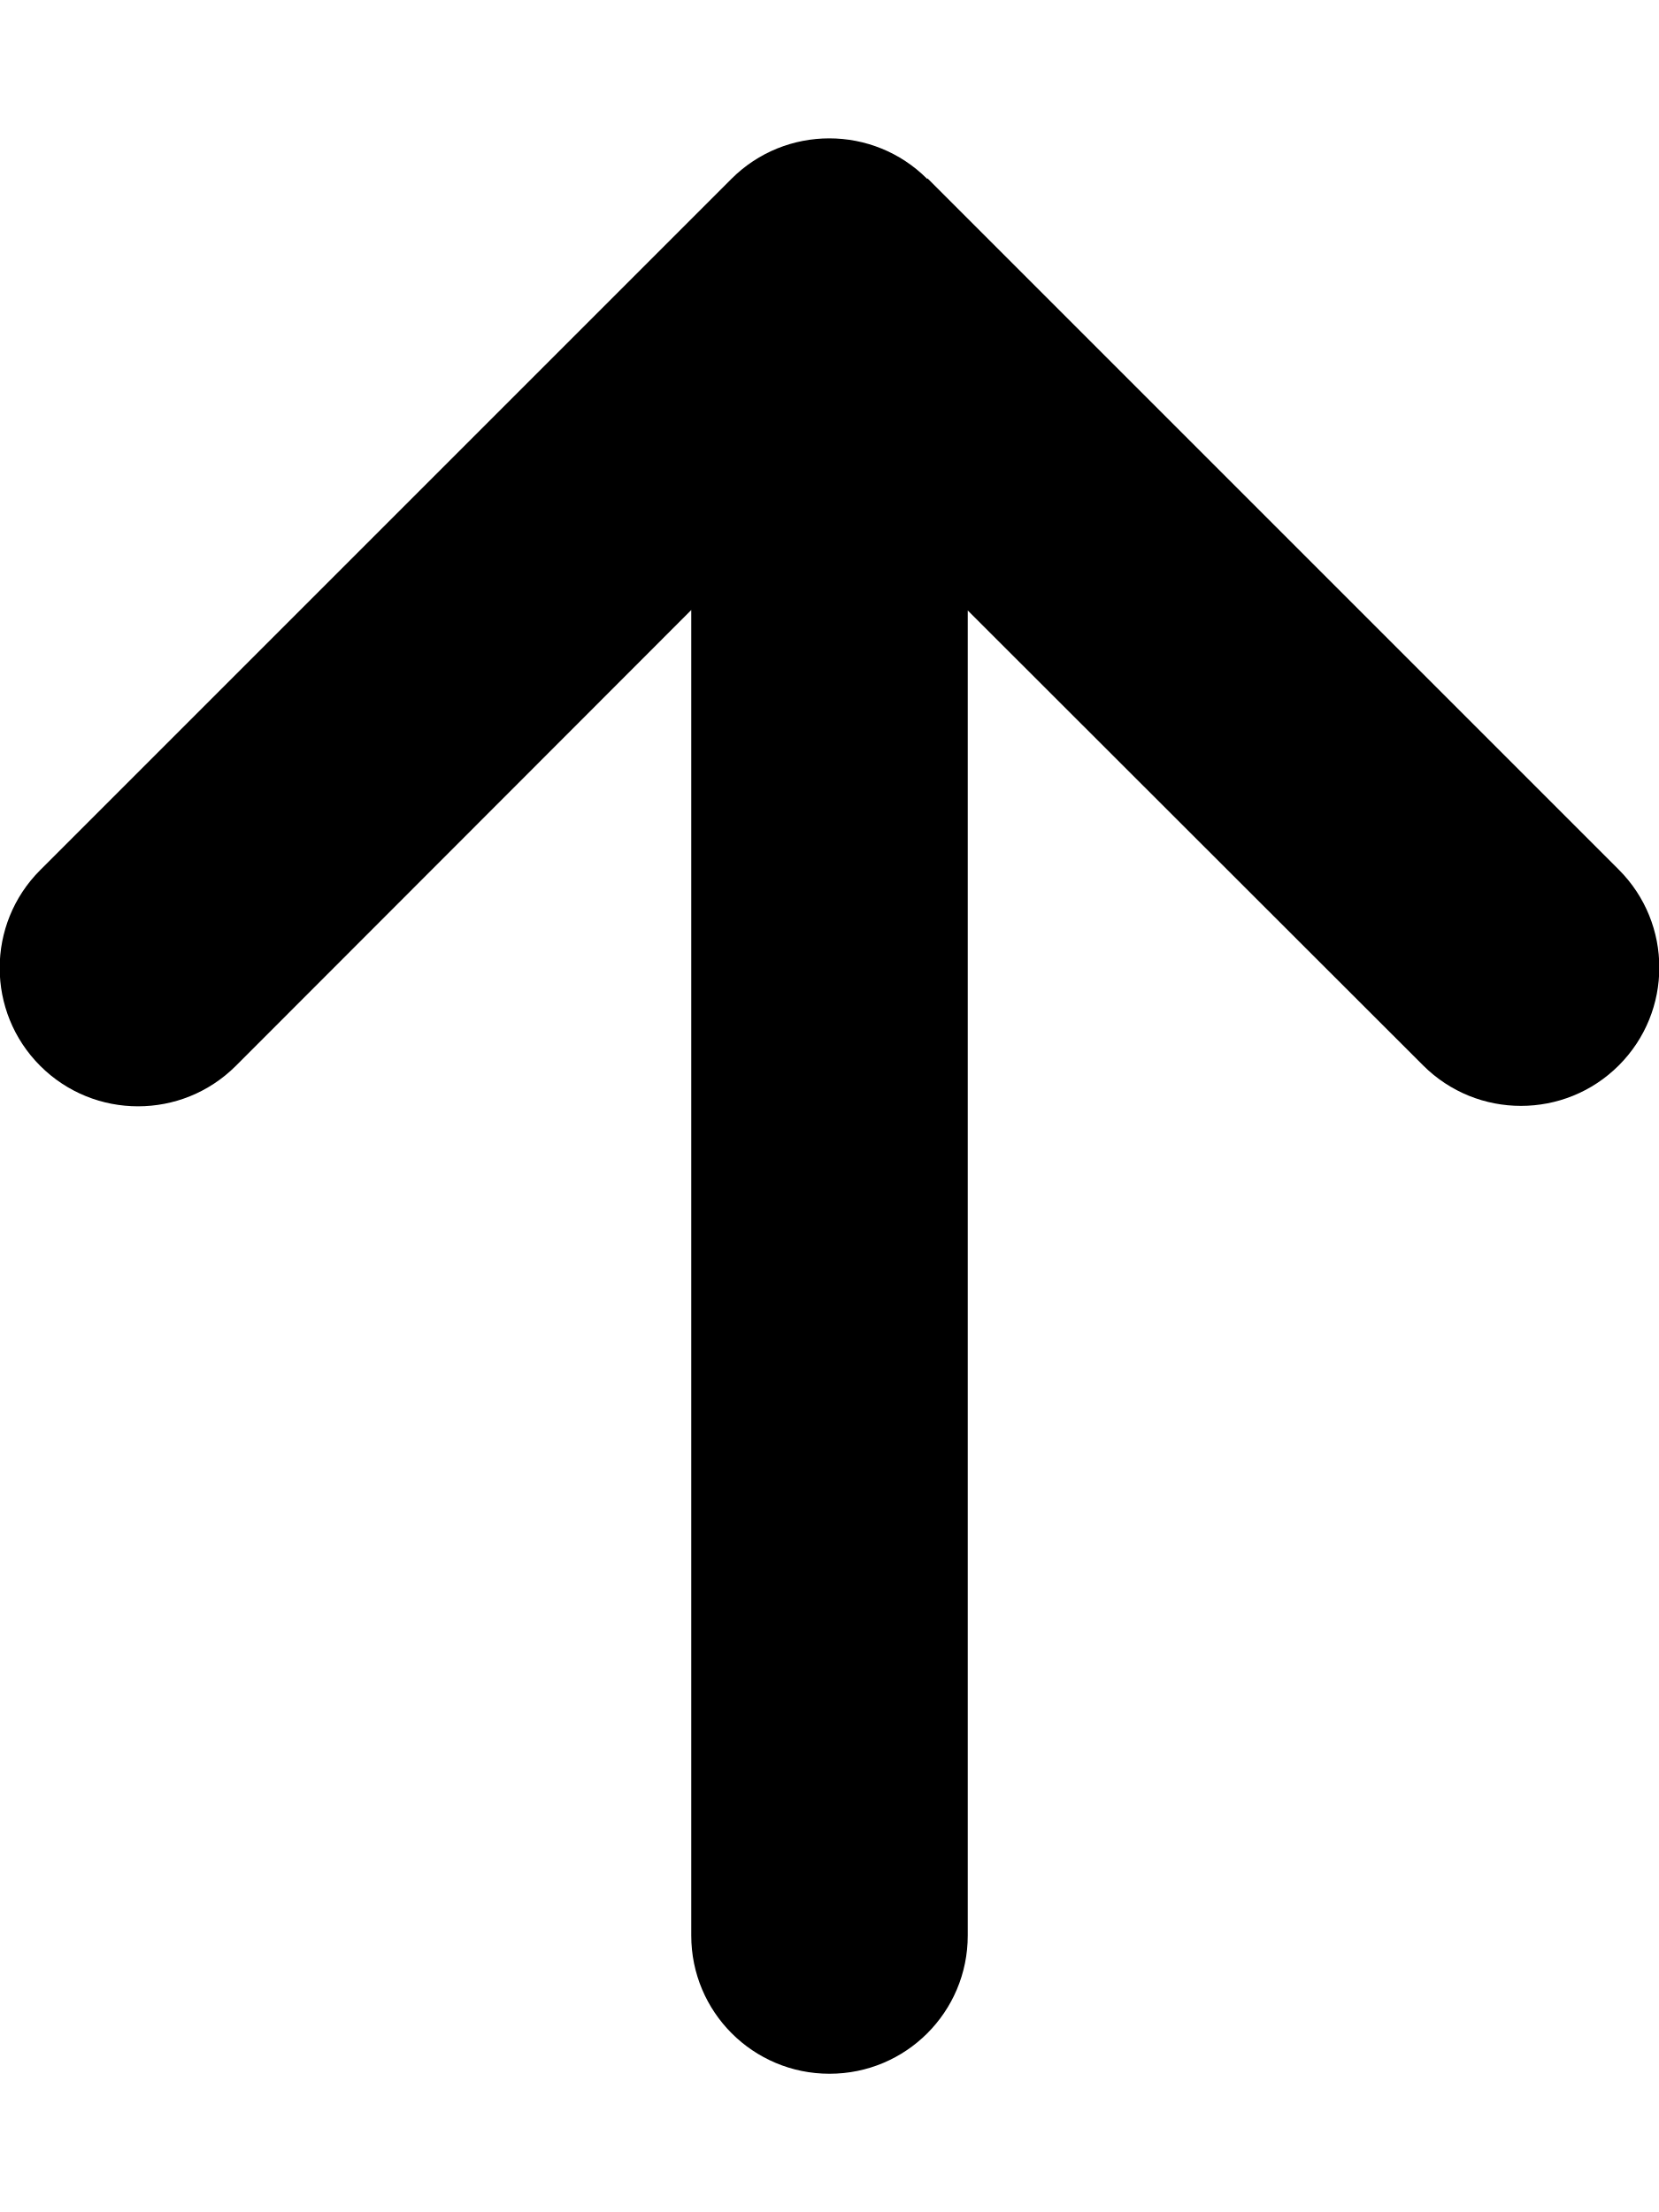
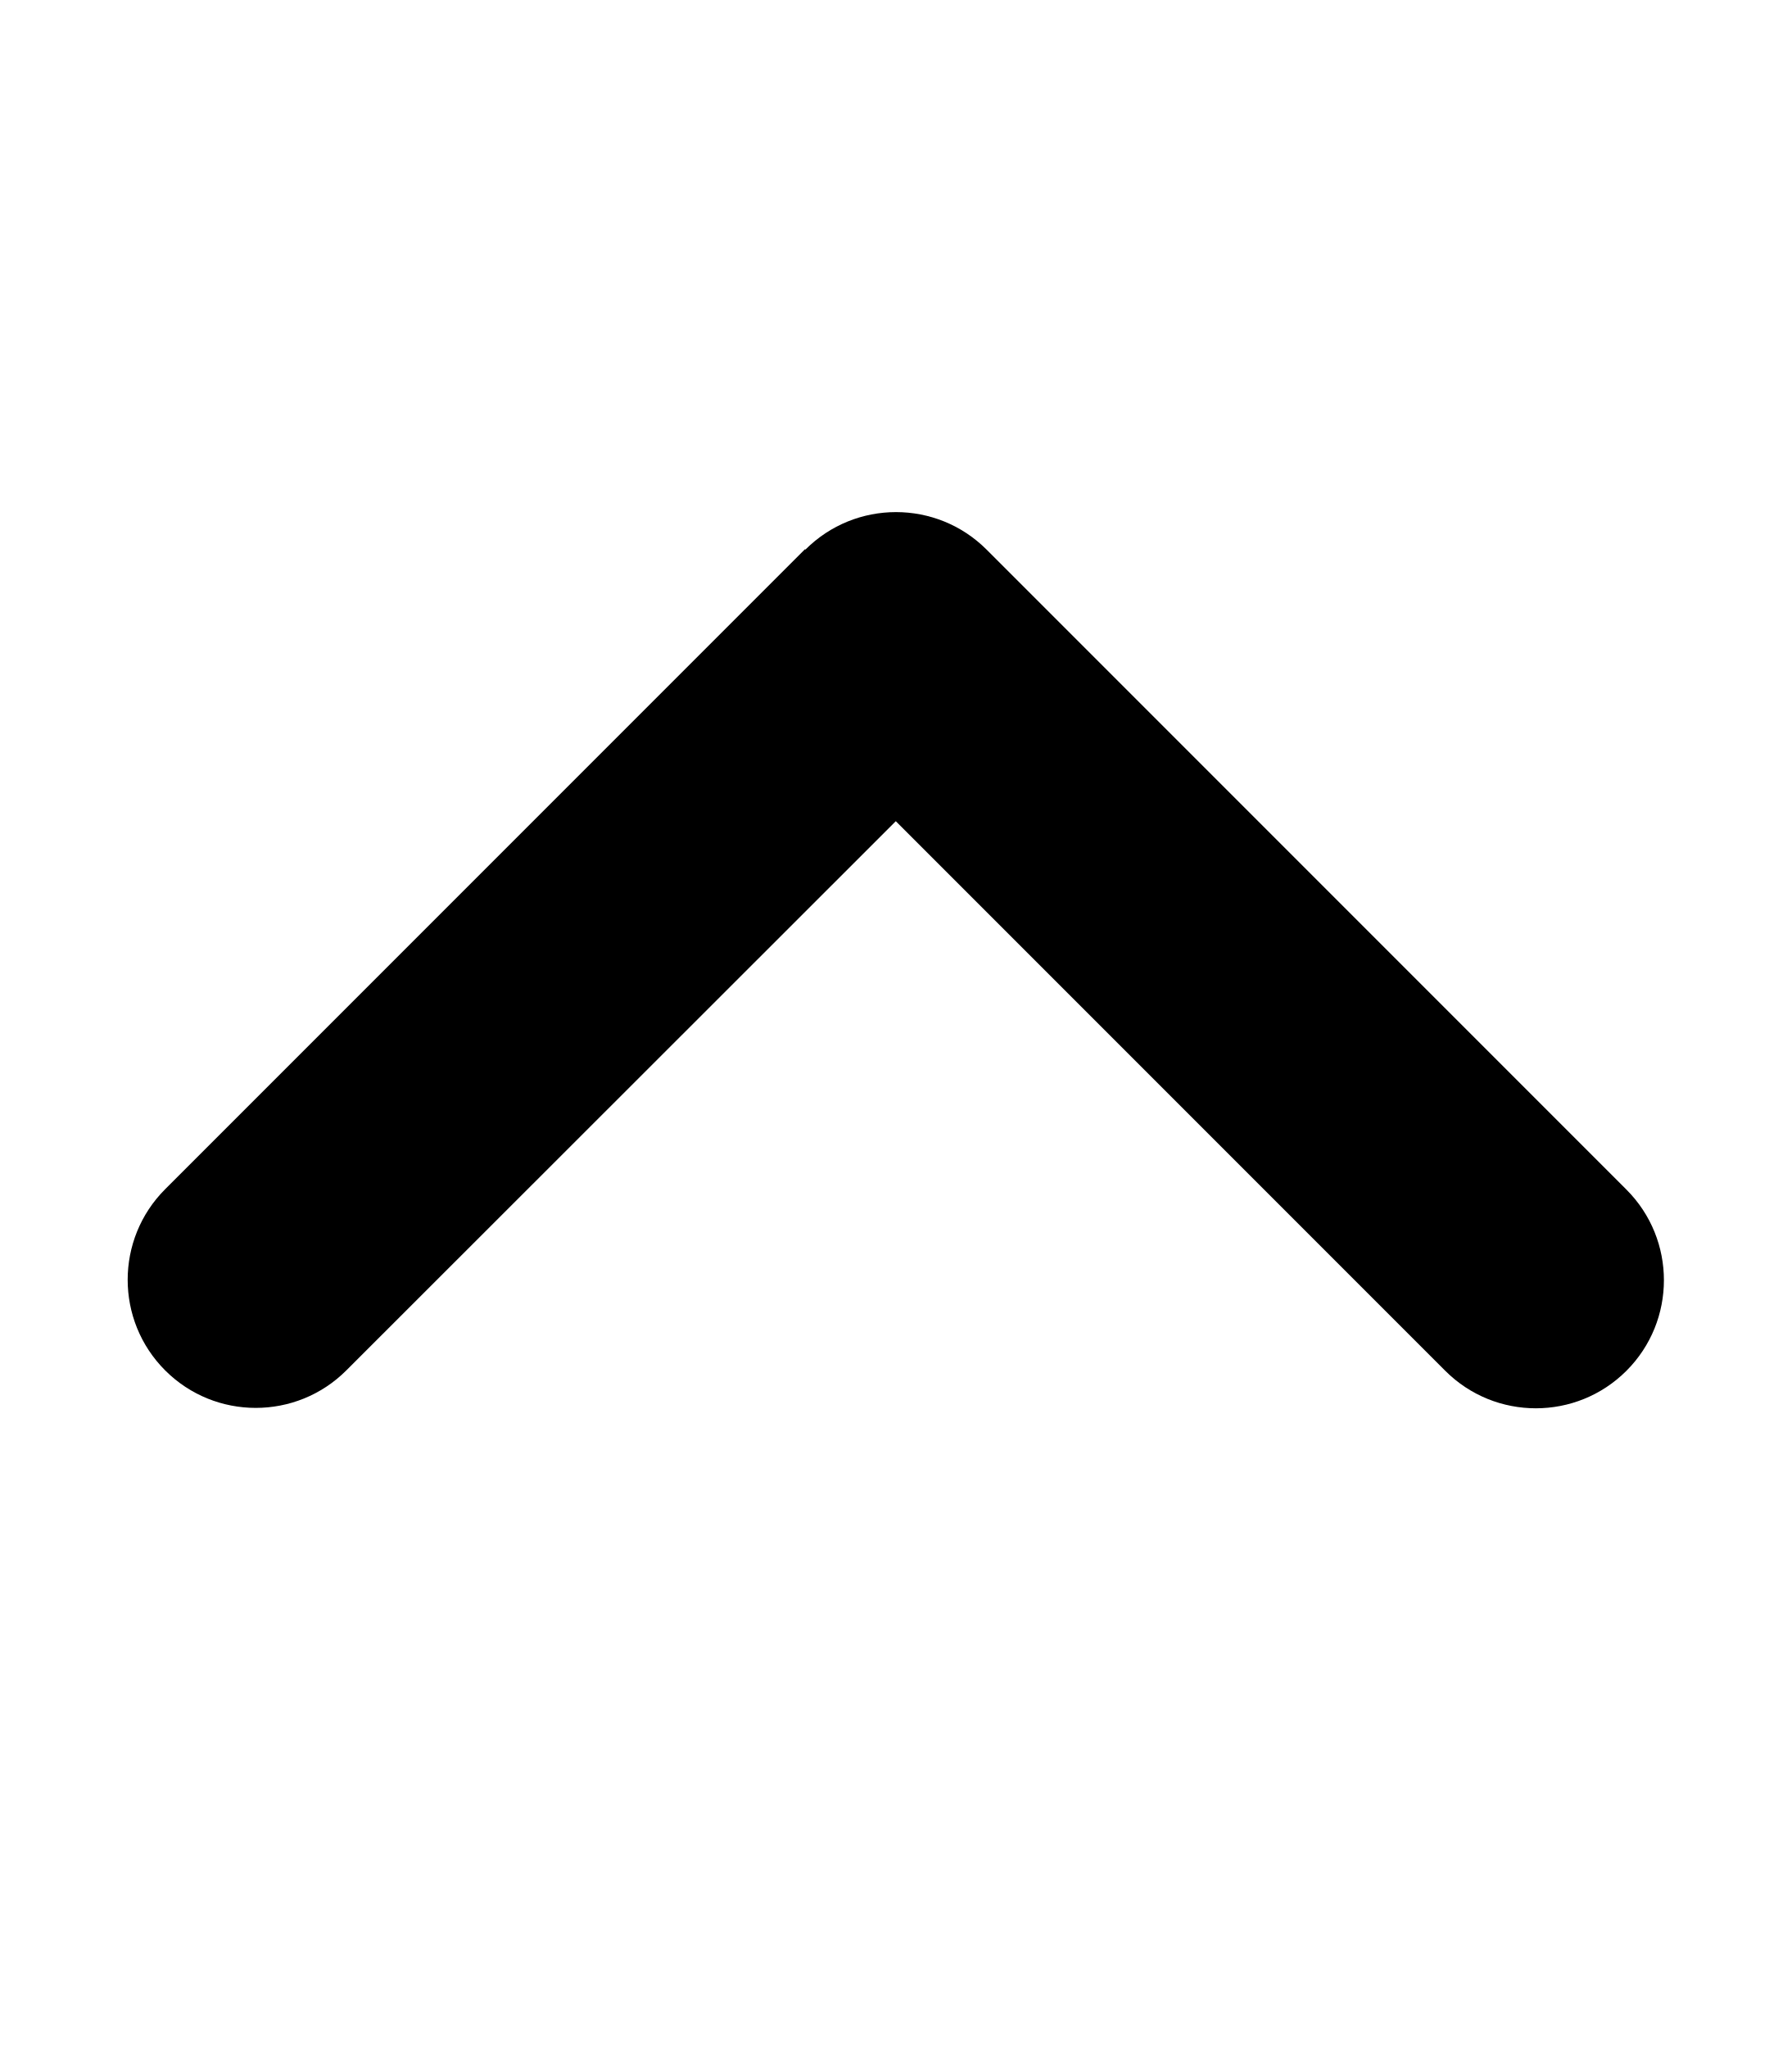
- <svg xmlns="http://www.w3.org/2000/svg" viewBox="0 0 384 512">
-   <path fill="currentColor" d="M214.6 41.4c-12.5-12.5-32.8-12.5-45.3 0l-160 160c-12.5 12.5-12.5 32.8 0 45.3s32.8 12.5 45.3 0L160 141.2 160 448c0 17.7 14.3 32 32 32s32-14.3 32-32l0-306.7L329.4 246.6c12.5 12.5 32.8 12.5 45.3 0s12.5-32.8 0-45.3l-160-160z" />
+ <svg xmlns="http://www.w3.org/2000/svg" viewBox="0 0 448 512">
+   <path fill="currentColor" d="M201.4 137.4c12.5-12.5 32.8-12.5 45.3 0l160 160c12.5 12.5 12.5 32.8 0 45.3s-32.8 12.5-45.3 0L224 205.3 86.6 342.6c-12.5 12.5-32.8 12.5-45.3 0s-12.5-32.8 0-45.3l160-160z" />
</svg>
